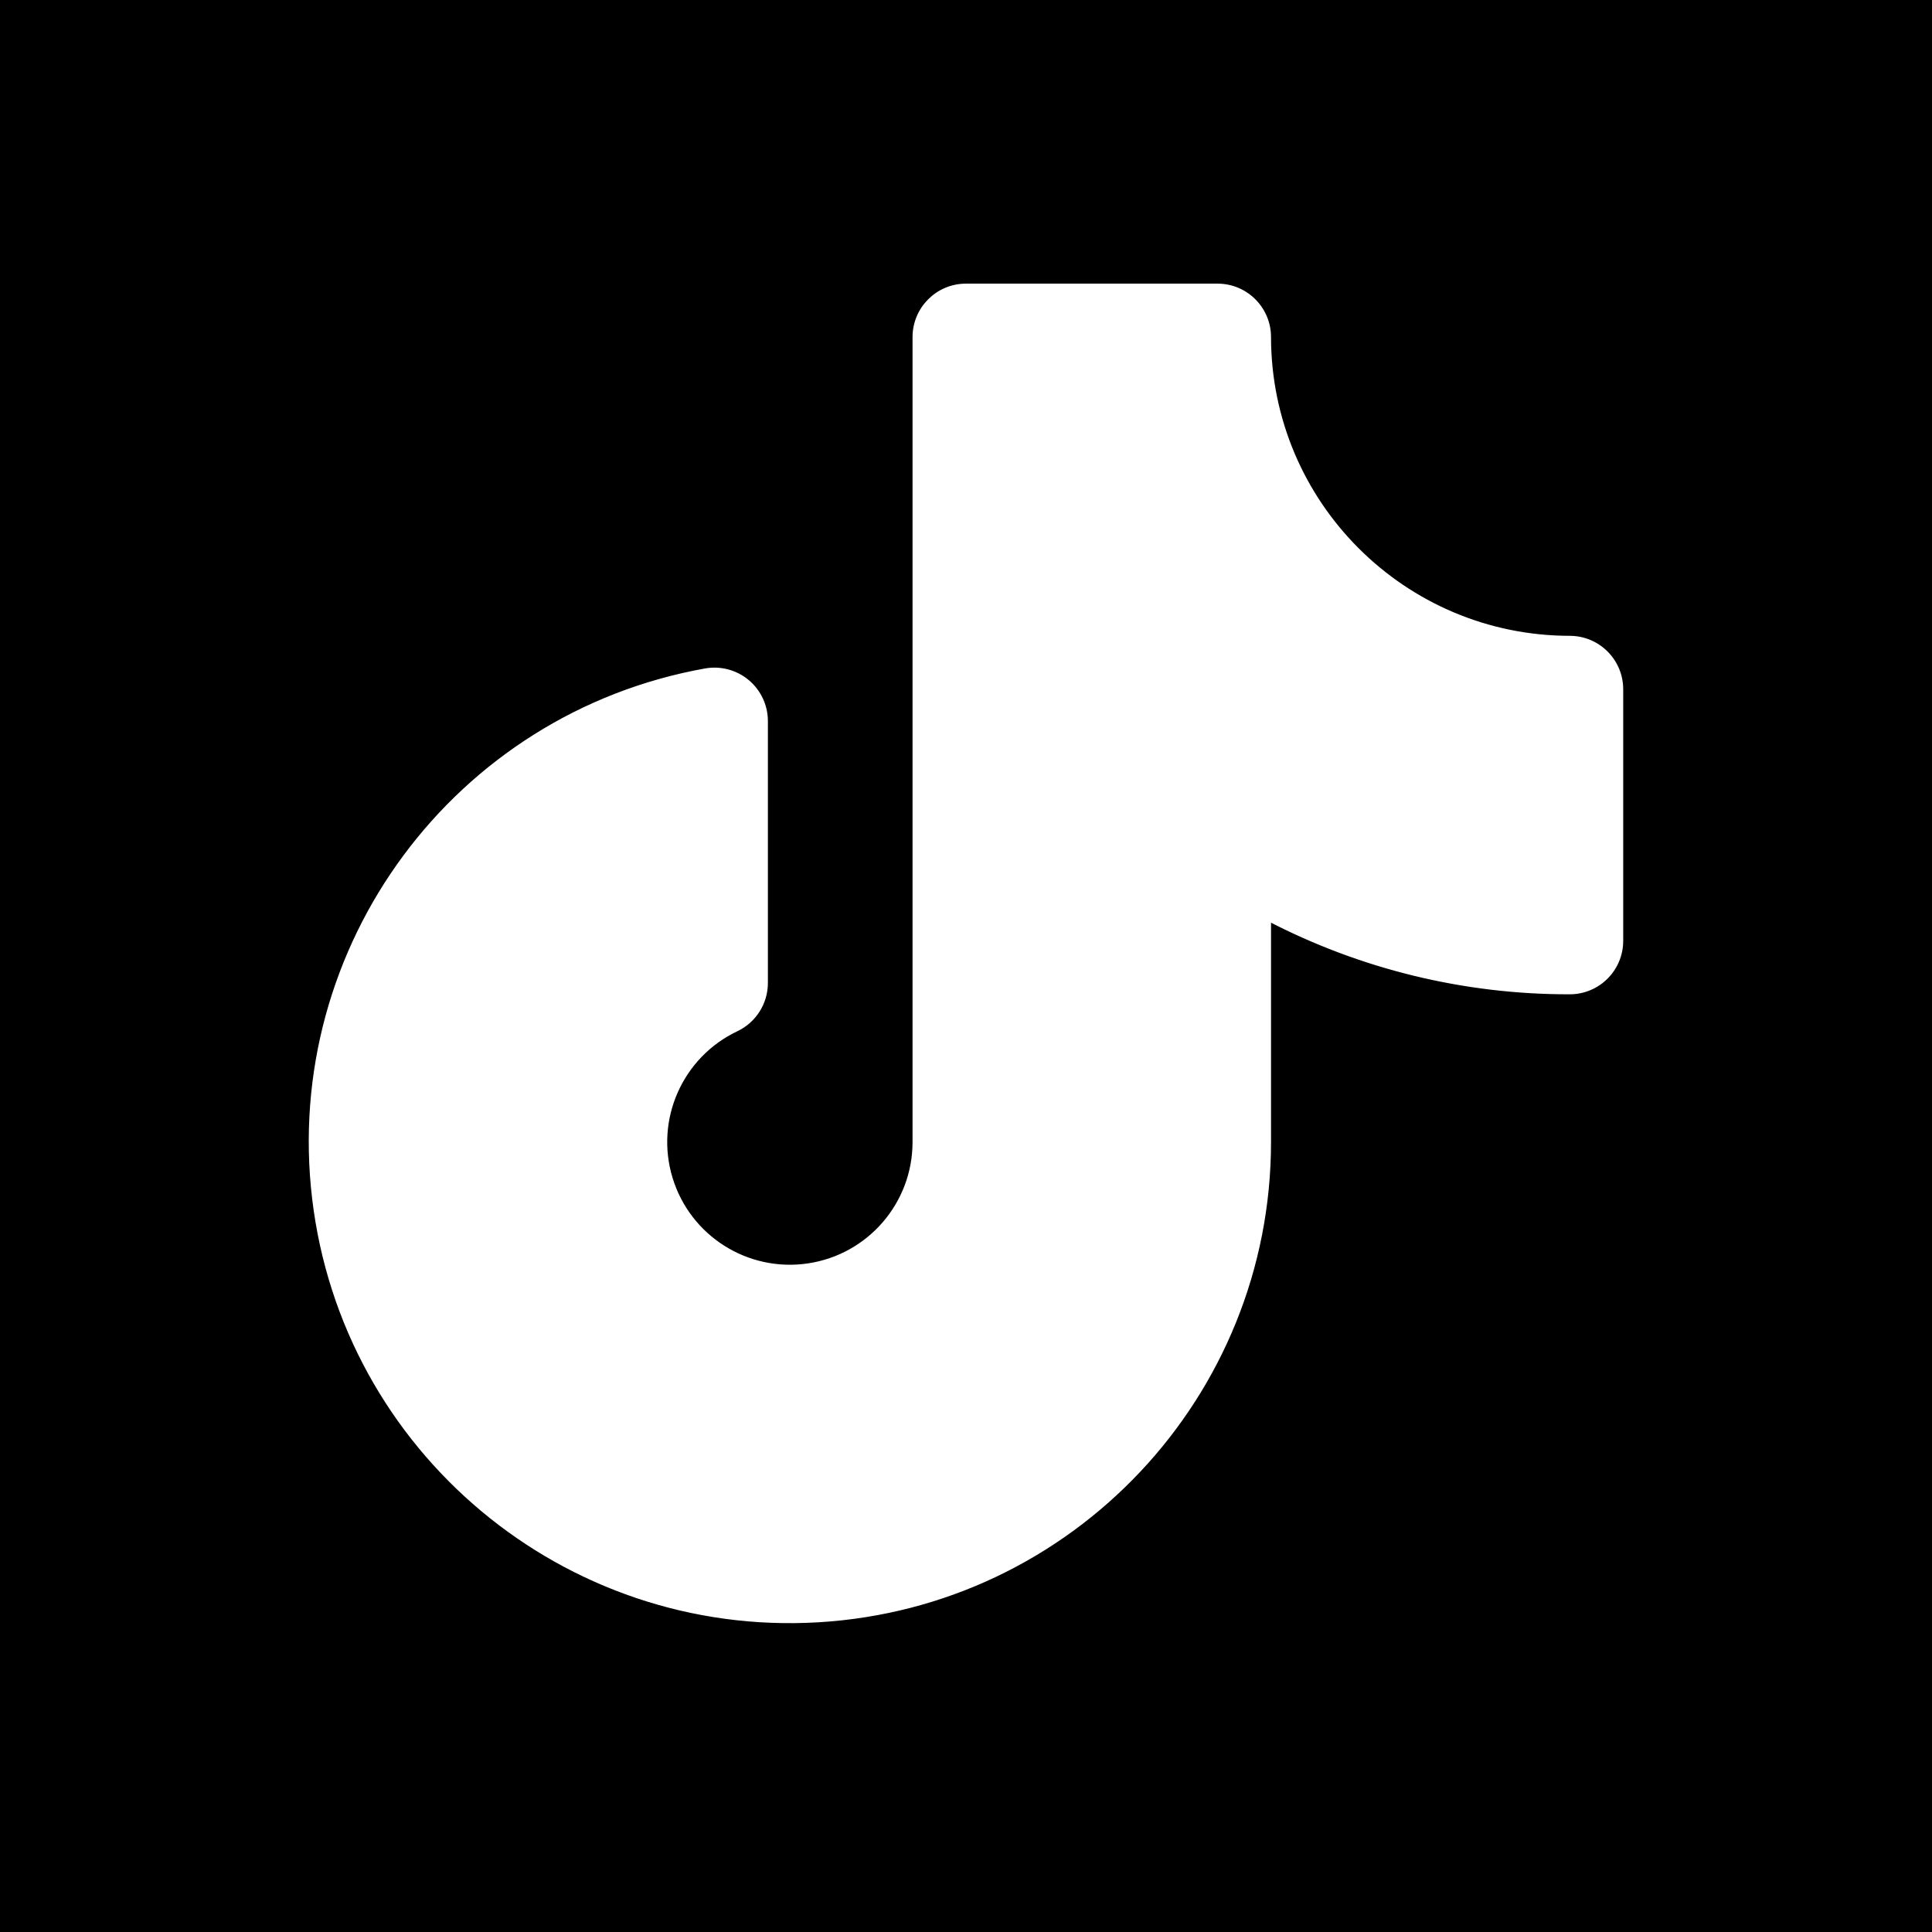
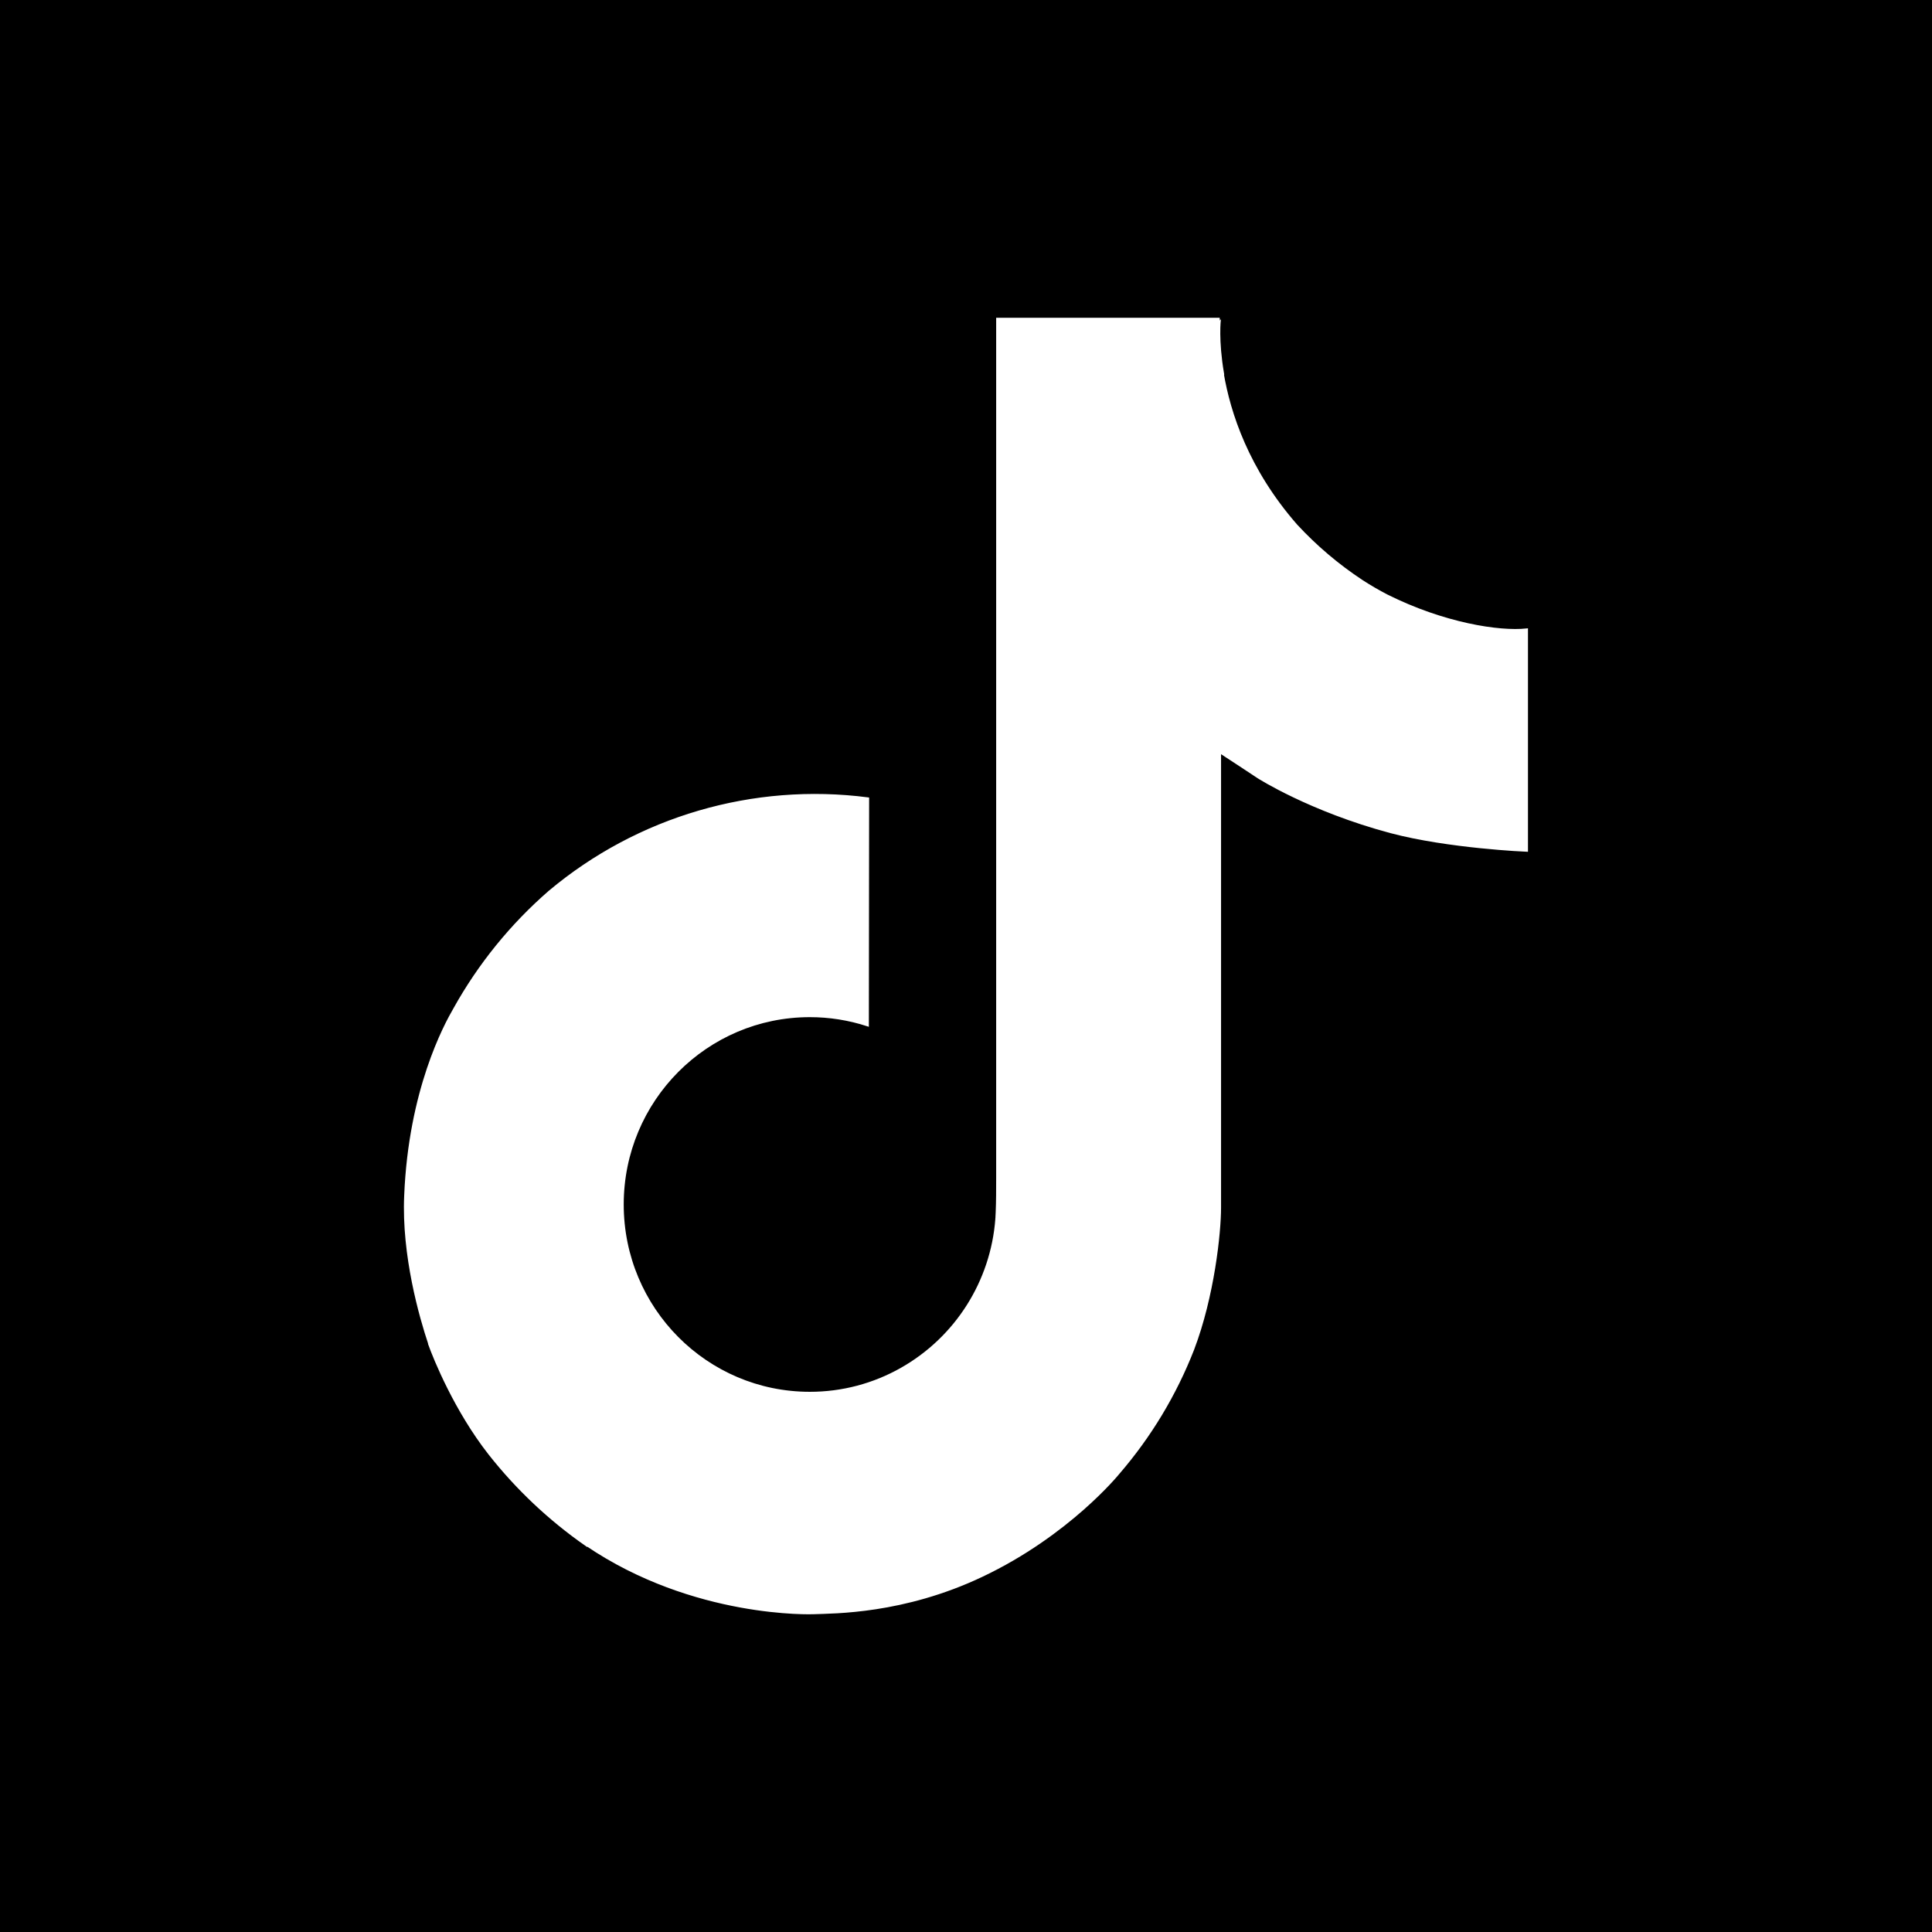
- <svg xmlns="http://www.w3.org/2000/svg" fill="#ffffff" width="800px" height="800px" viewBox="-25.6 -25.6 307.20 307.20" id="Flat" stroke="#ffffff">
+ <svg xmlns="http://www.w3.org/2000/svg" fill="#ffffff" width="800px" height="800px" viewBox="-102.4 -102.4 716.80 716.80" id="icons" stroke="#ffffff">
  <g id="SVGRepo_bgCarrier" stroke-width="0">
-     <rect x="-25.6" y="-25.6" width="307.20" height="307.20" rx="0" fill="#000000" strokewidth="0" />
+     <rect x="-102.4" y="-102.4" width="716.80" height="716.80" rx="0" fill="#000000" strokewidth="0" />
  </g>
  <g id="SVGRepo_tracerCarrier" stroke-linecap="round" stroke-linejoin="round" />
  <g id="SVGRepo_iconCarrier">
-     <path d="M232,84v40a8,8,0,0,1-8,8,103.324,103.324,0,0,1-48-11.708L176,156A76,76,0,1,1,86.598,81.18,8,8,0,0,1,96,89.056l-0,41.639a8,8,0,0,1-4.567,7.226A20.003,20.003,0,1,0,120,156V28a8,8,0,0,1,8-8h40a8,8,0,0,1,8,8,48.054,48.054,0,0,0,48,48A8,8,0,0,1,232,84Z" />
+     <path d="M412.19,118.66a109.27,109.27,0,0,1-9.45-5.5,132.87,132.87,0,0,1-24.27-20.62c-18.1-20.71-24.86-41.72-27.35-56.43h.1C349.14,23.9,350,16,350.13,16H267.69V334.78c0,4.28,0,8.51-.18,12.69,0,.52-.05,1-.08,1.56,0,.23,0,.47-.05.71,0,.06,0,.12,0,.18a70,70,0,0,1-35.22,55.56,68.8,68.8,0,0,1-34.11,9c-38.41,0-69.54-31.32-69.54-70s31.13-70,69.54-70a68.9,68.9,0,0,1,21.41,3.39l.1-83.94a153.14,153.14,0,0,0-118,34.52,161.79,161.79,0,0,0-35.3,43.53c-3.48,6-16.61,30.11-18.2,69.24-1,22.21,5.67,45.22,8.85,54.73v.2c2,5.6,9.75,24.71,22.38,40.82A167.53,167.53,0,0,0,115,470.66v-.2l.2.2C155.11,497.78,199.36,496,199.36,496c7.66-.31,33.32,0,62.46-13.81,32.32-15.31,50.72-38.12,50.72-38.12a158.46,158.46,0,0,0,27.64-45.93c7.46-19.61,9.95-43.13,9.95-52.53V176.49c1,.6,14.32,9.41,14.32,9.41s19.19,12.3,49.13,20.31c21.48,5.7,50.42,6.9,50.42,6.9V131.27C453.86,132.37,433.27,129.17,412.19,118.66Z" />
  </g>
</svg>
